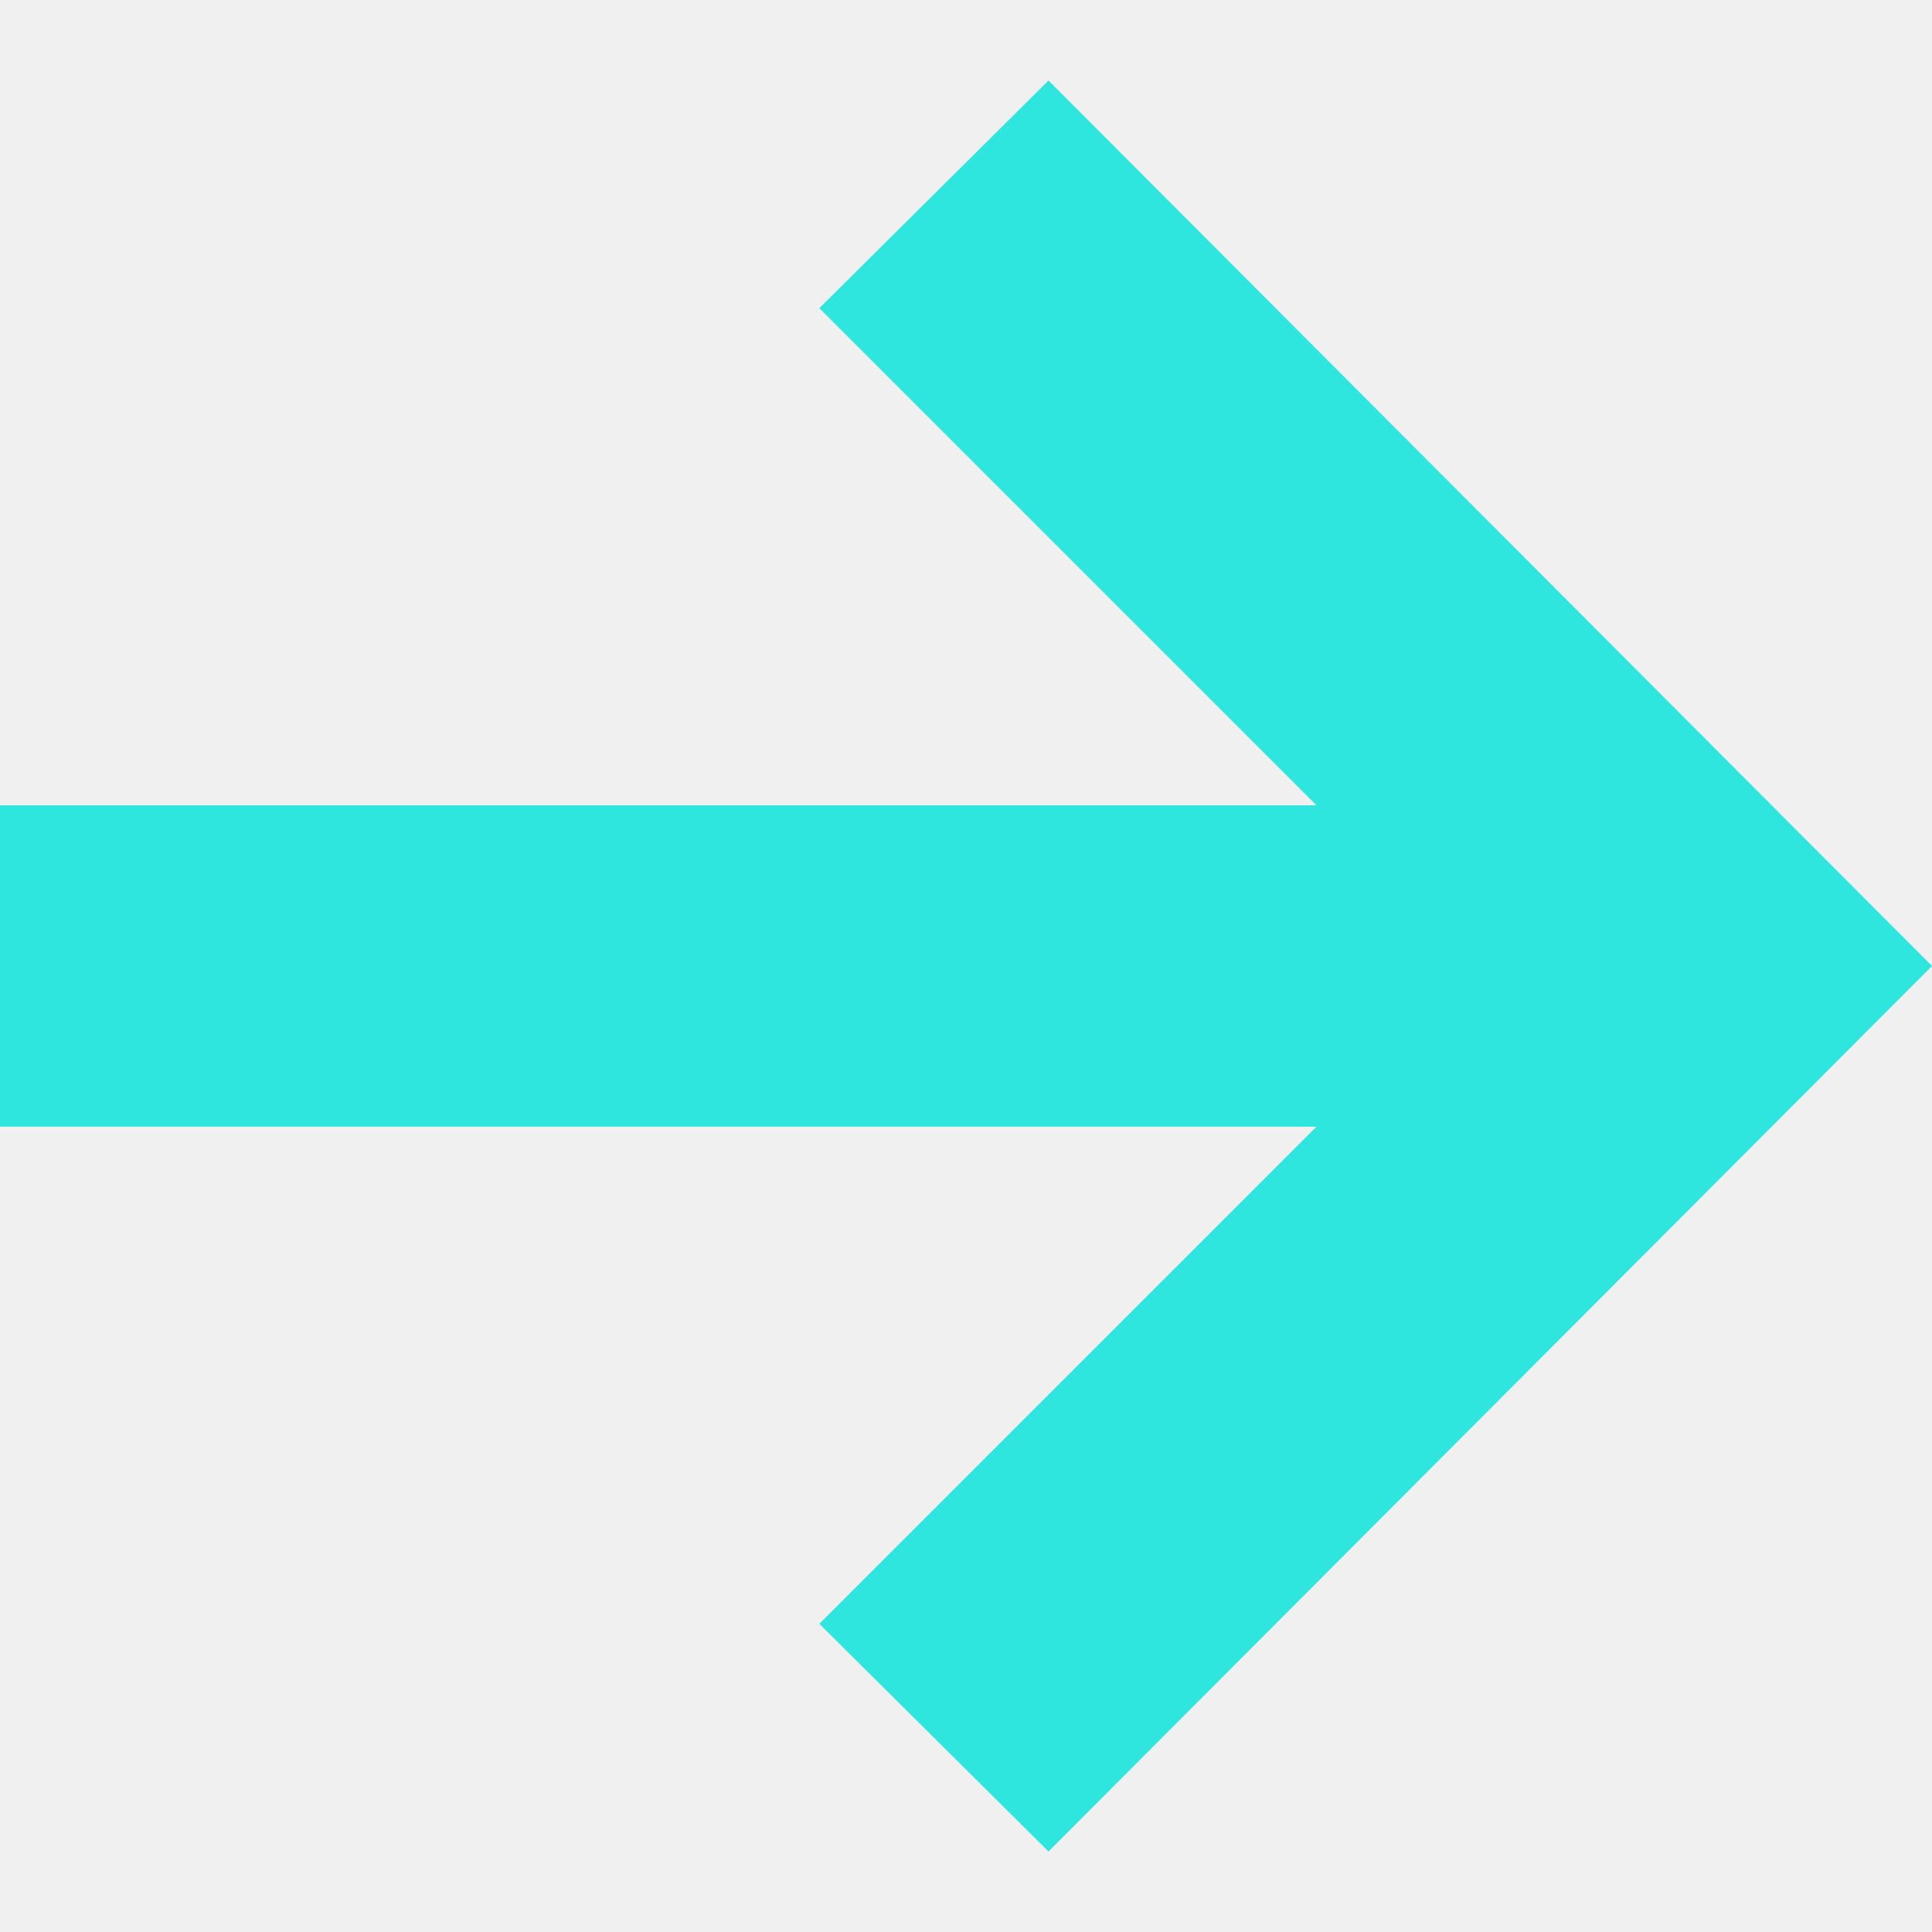
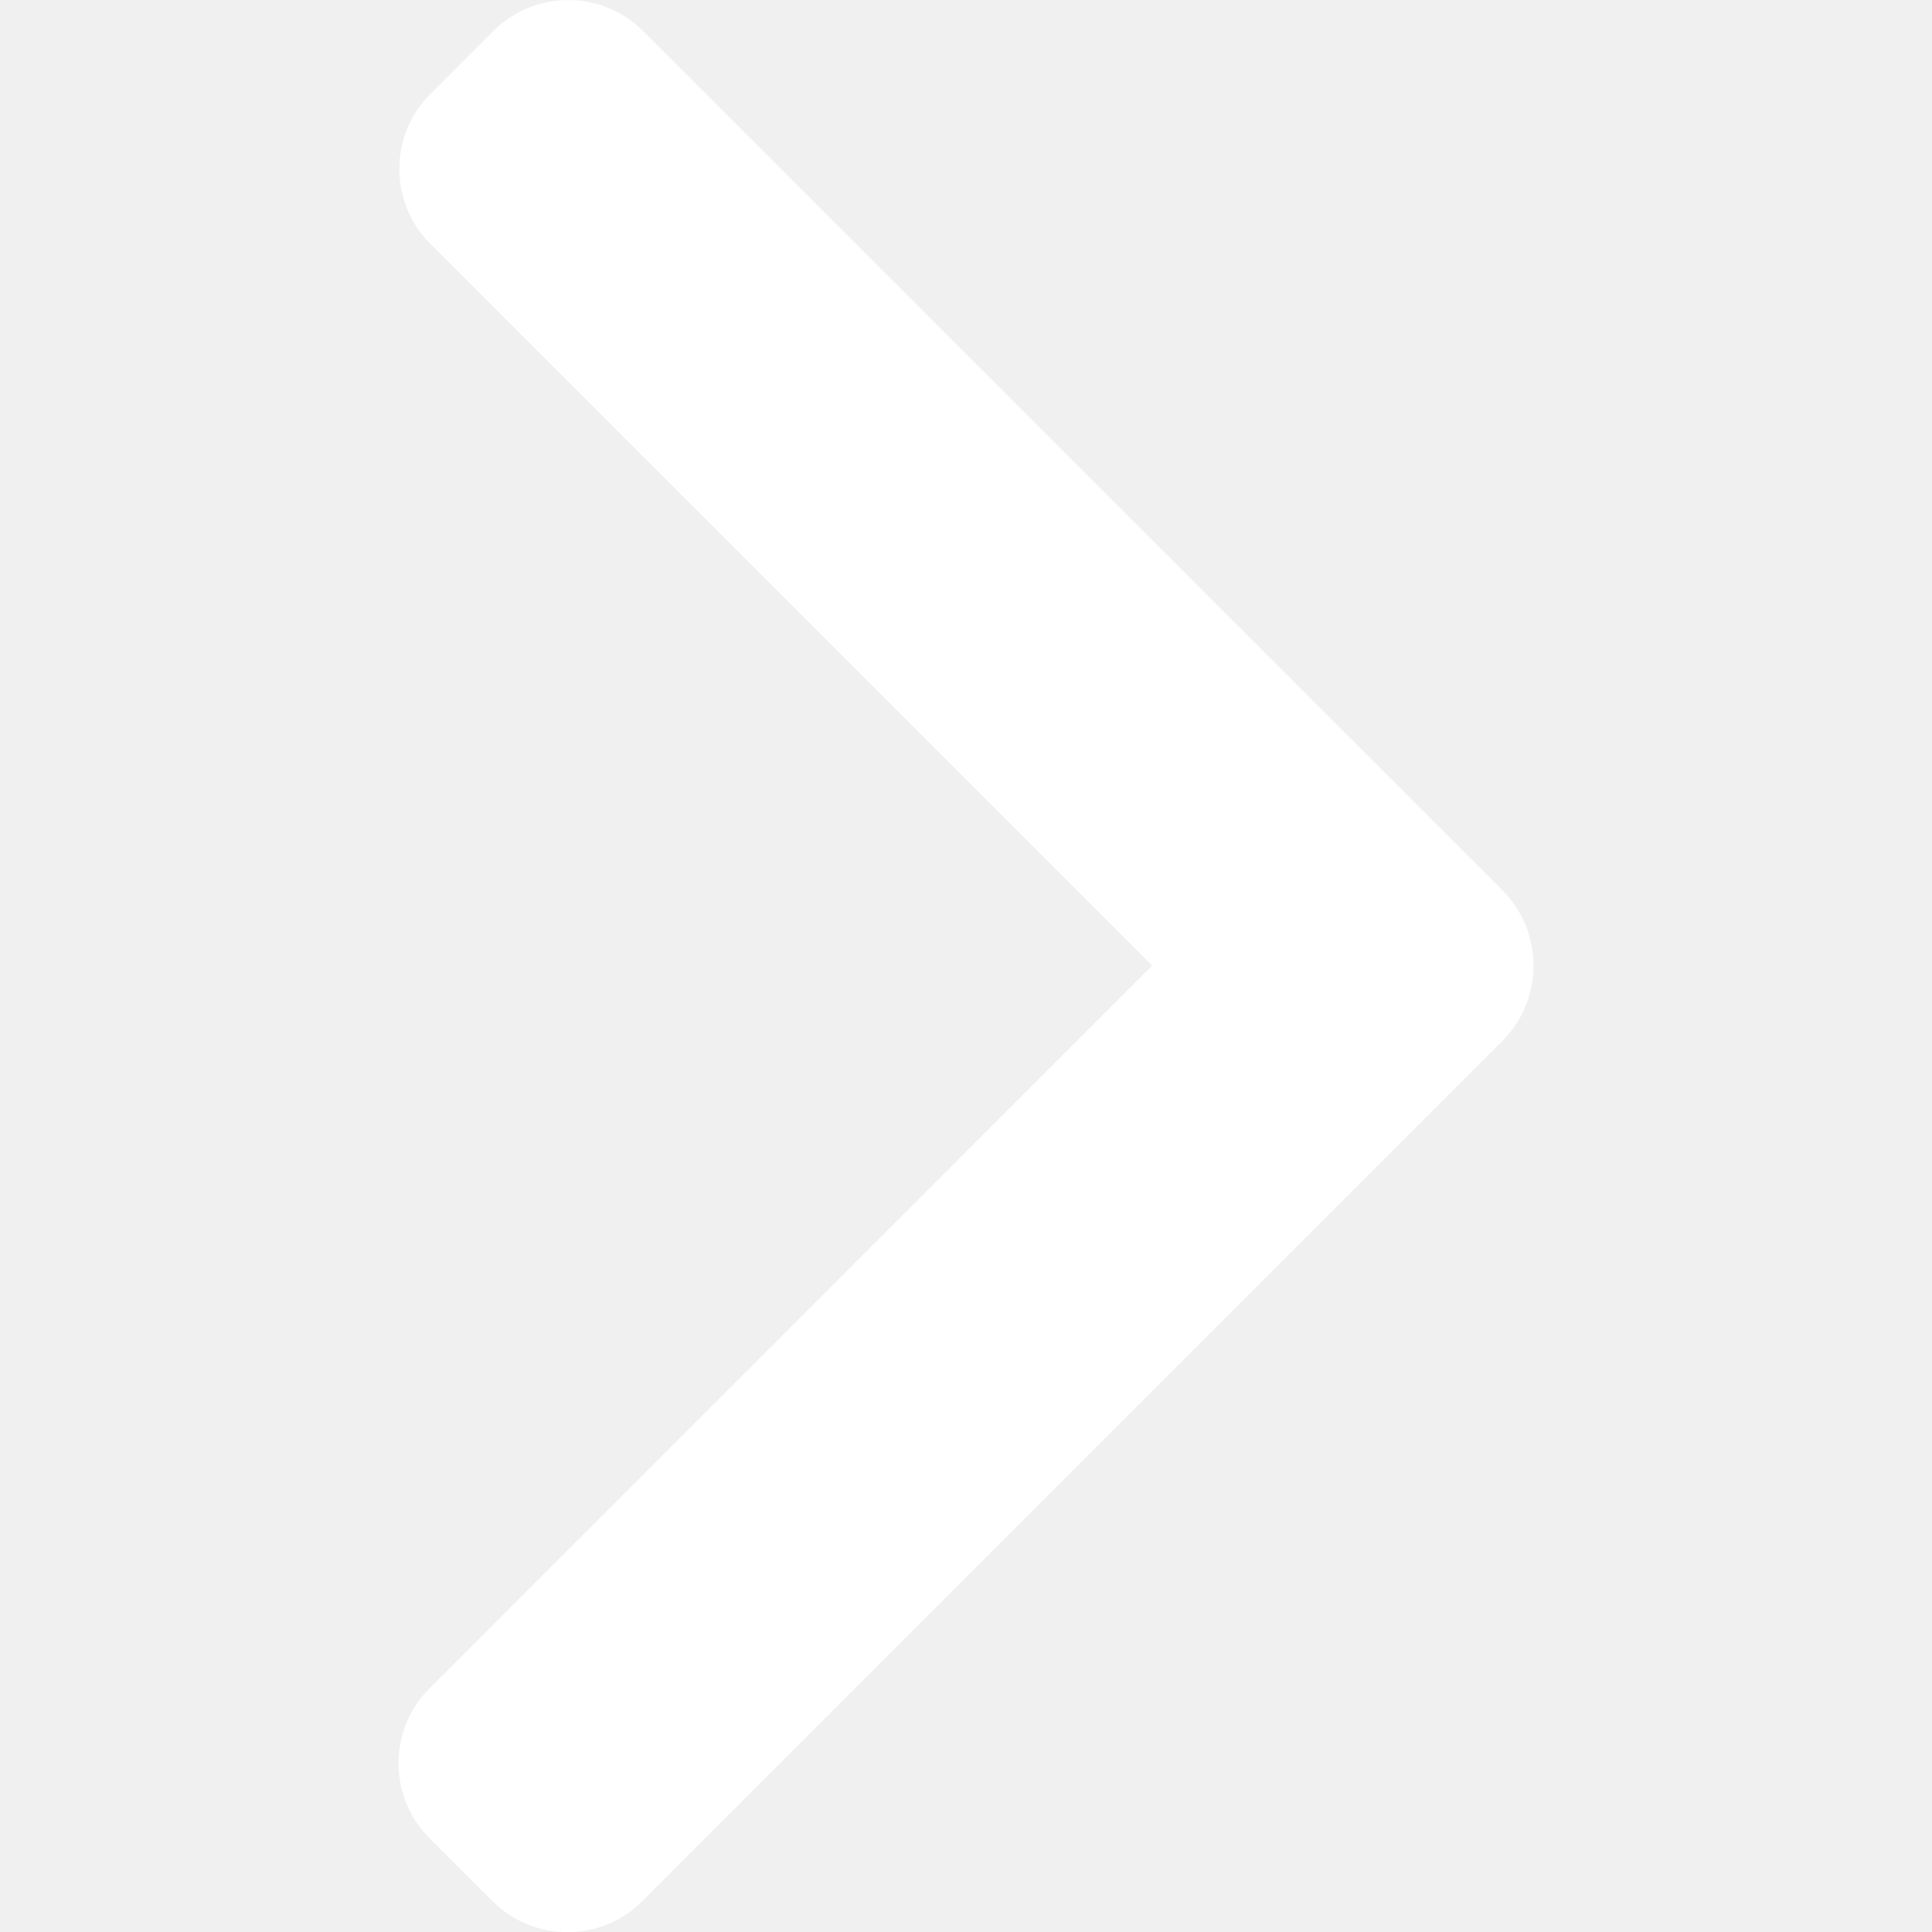
- <svg xmlns="http://www.w3.org/2000/svg" fill="#2FE6DE" width="24" height="24" viewBox="0 0 24 24">
-   <path d="M13.025 1l-2.847 2.828 6.176 6.176h-16.354v3.992h16.354l-6.176 6.176 2.847 2.828 10.975-11z" />
+ <svg xmlns="http://www.w3.org/2000/svg" id="Layer_1" data-name="Layer 1" viewBox="0 0 492 492">
+   <defs>
+     <style>.cls-1{fill:#fff;}</style>
+   </defs>
+   <path class="cls-1" d="M382.68,226.8,163.73,7.86a27,27,0,0,0-38.06,0L109.54,24a27,27,0,0,0,0,38.06L293.4,245.9,109.34,430a27,27,0,0,0,0,38.07l16.12,16.11a27,27,0,0,0,38.07,0L382.68,265a27.16,27.16,0,0,0,0-38.2Z" />
</svg>
